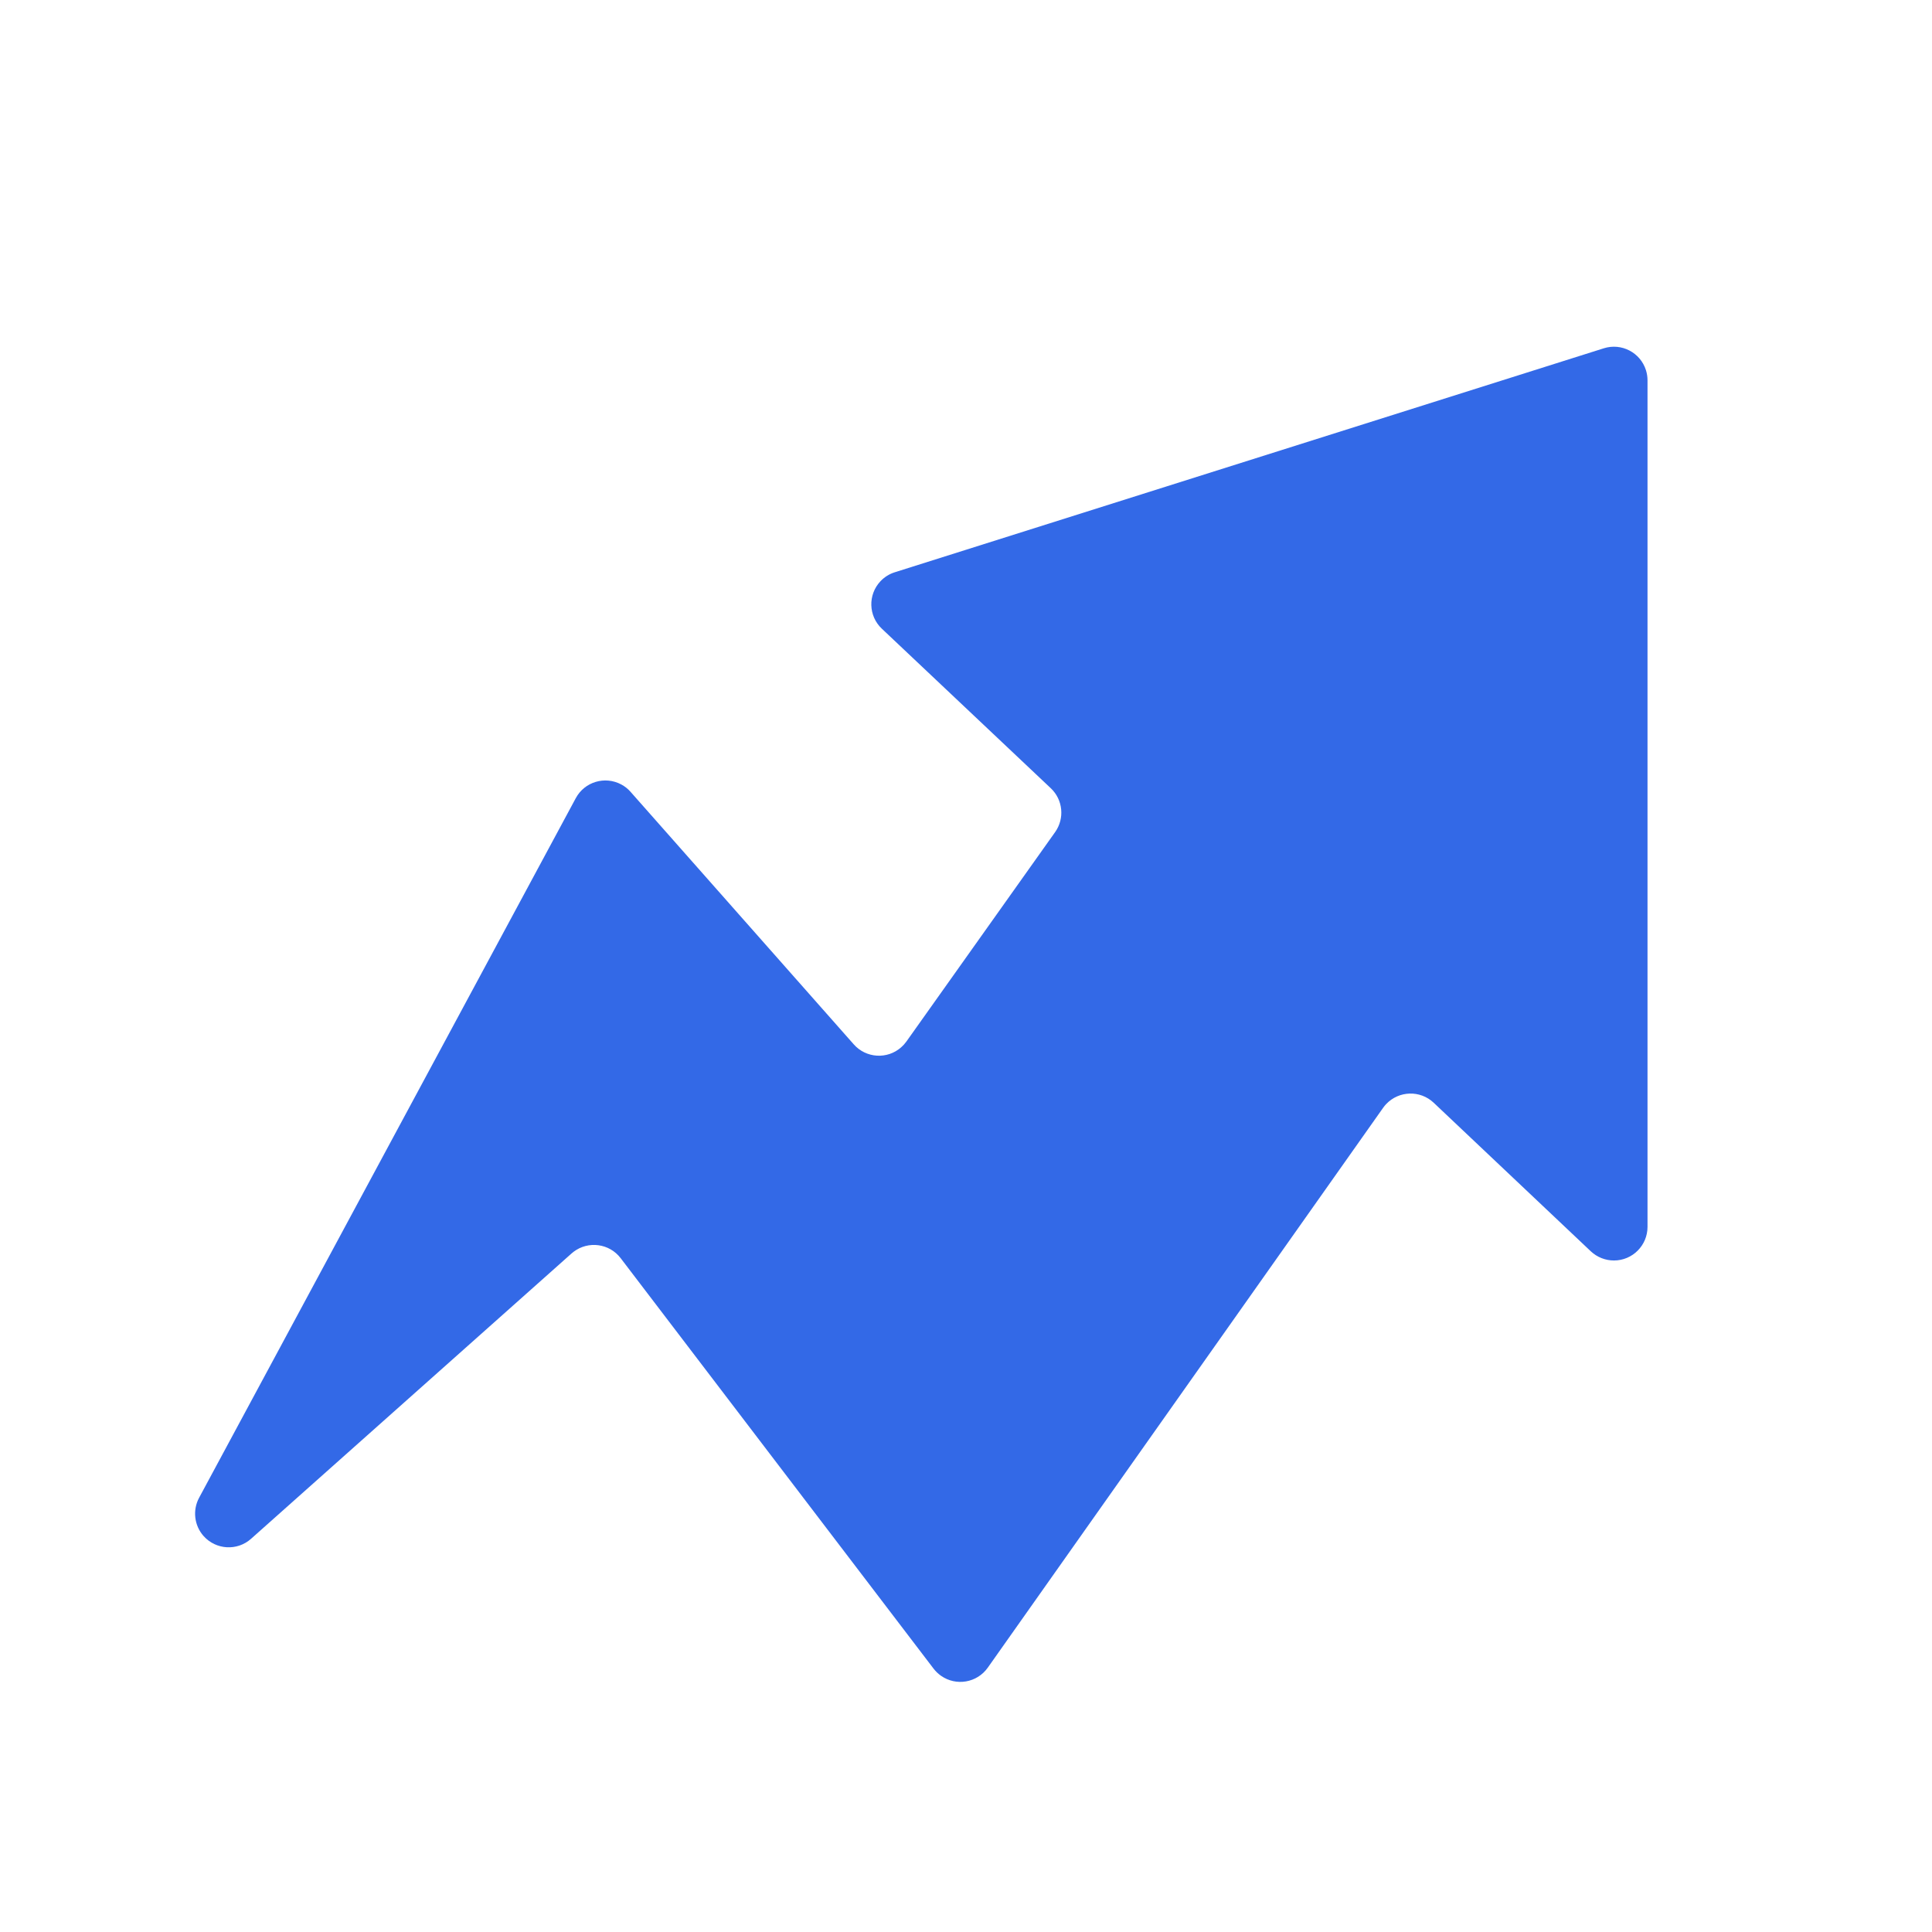
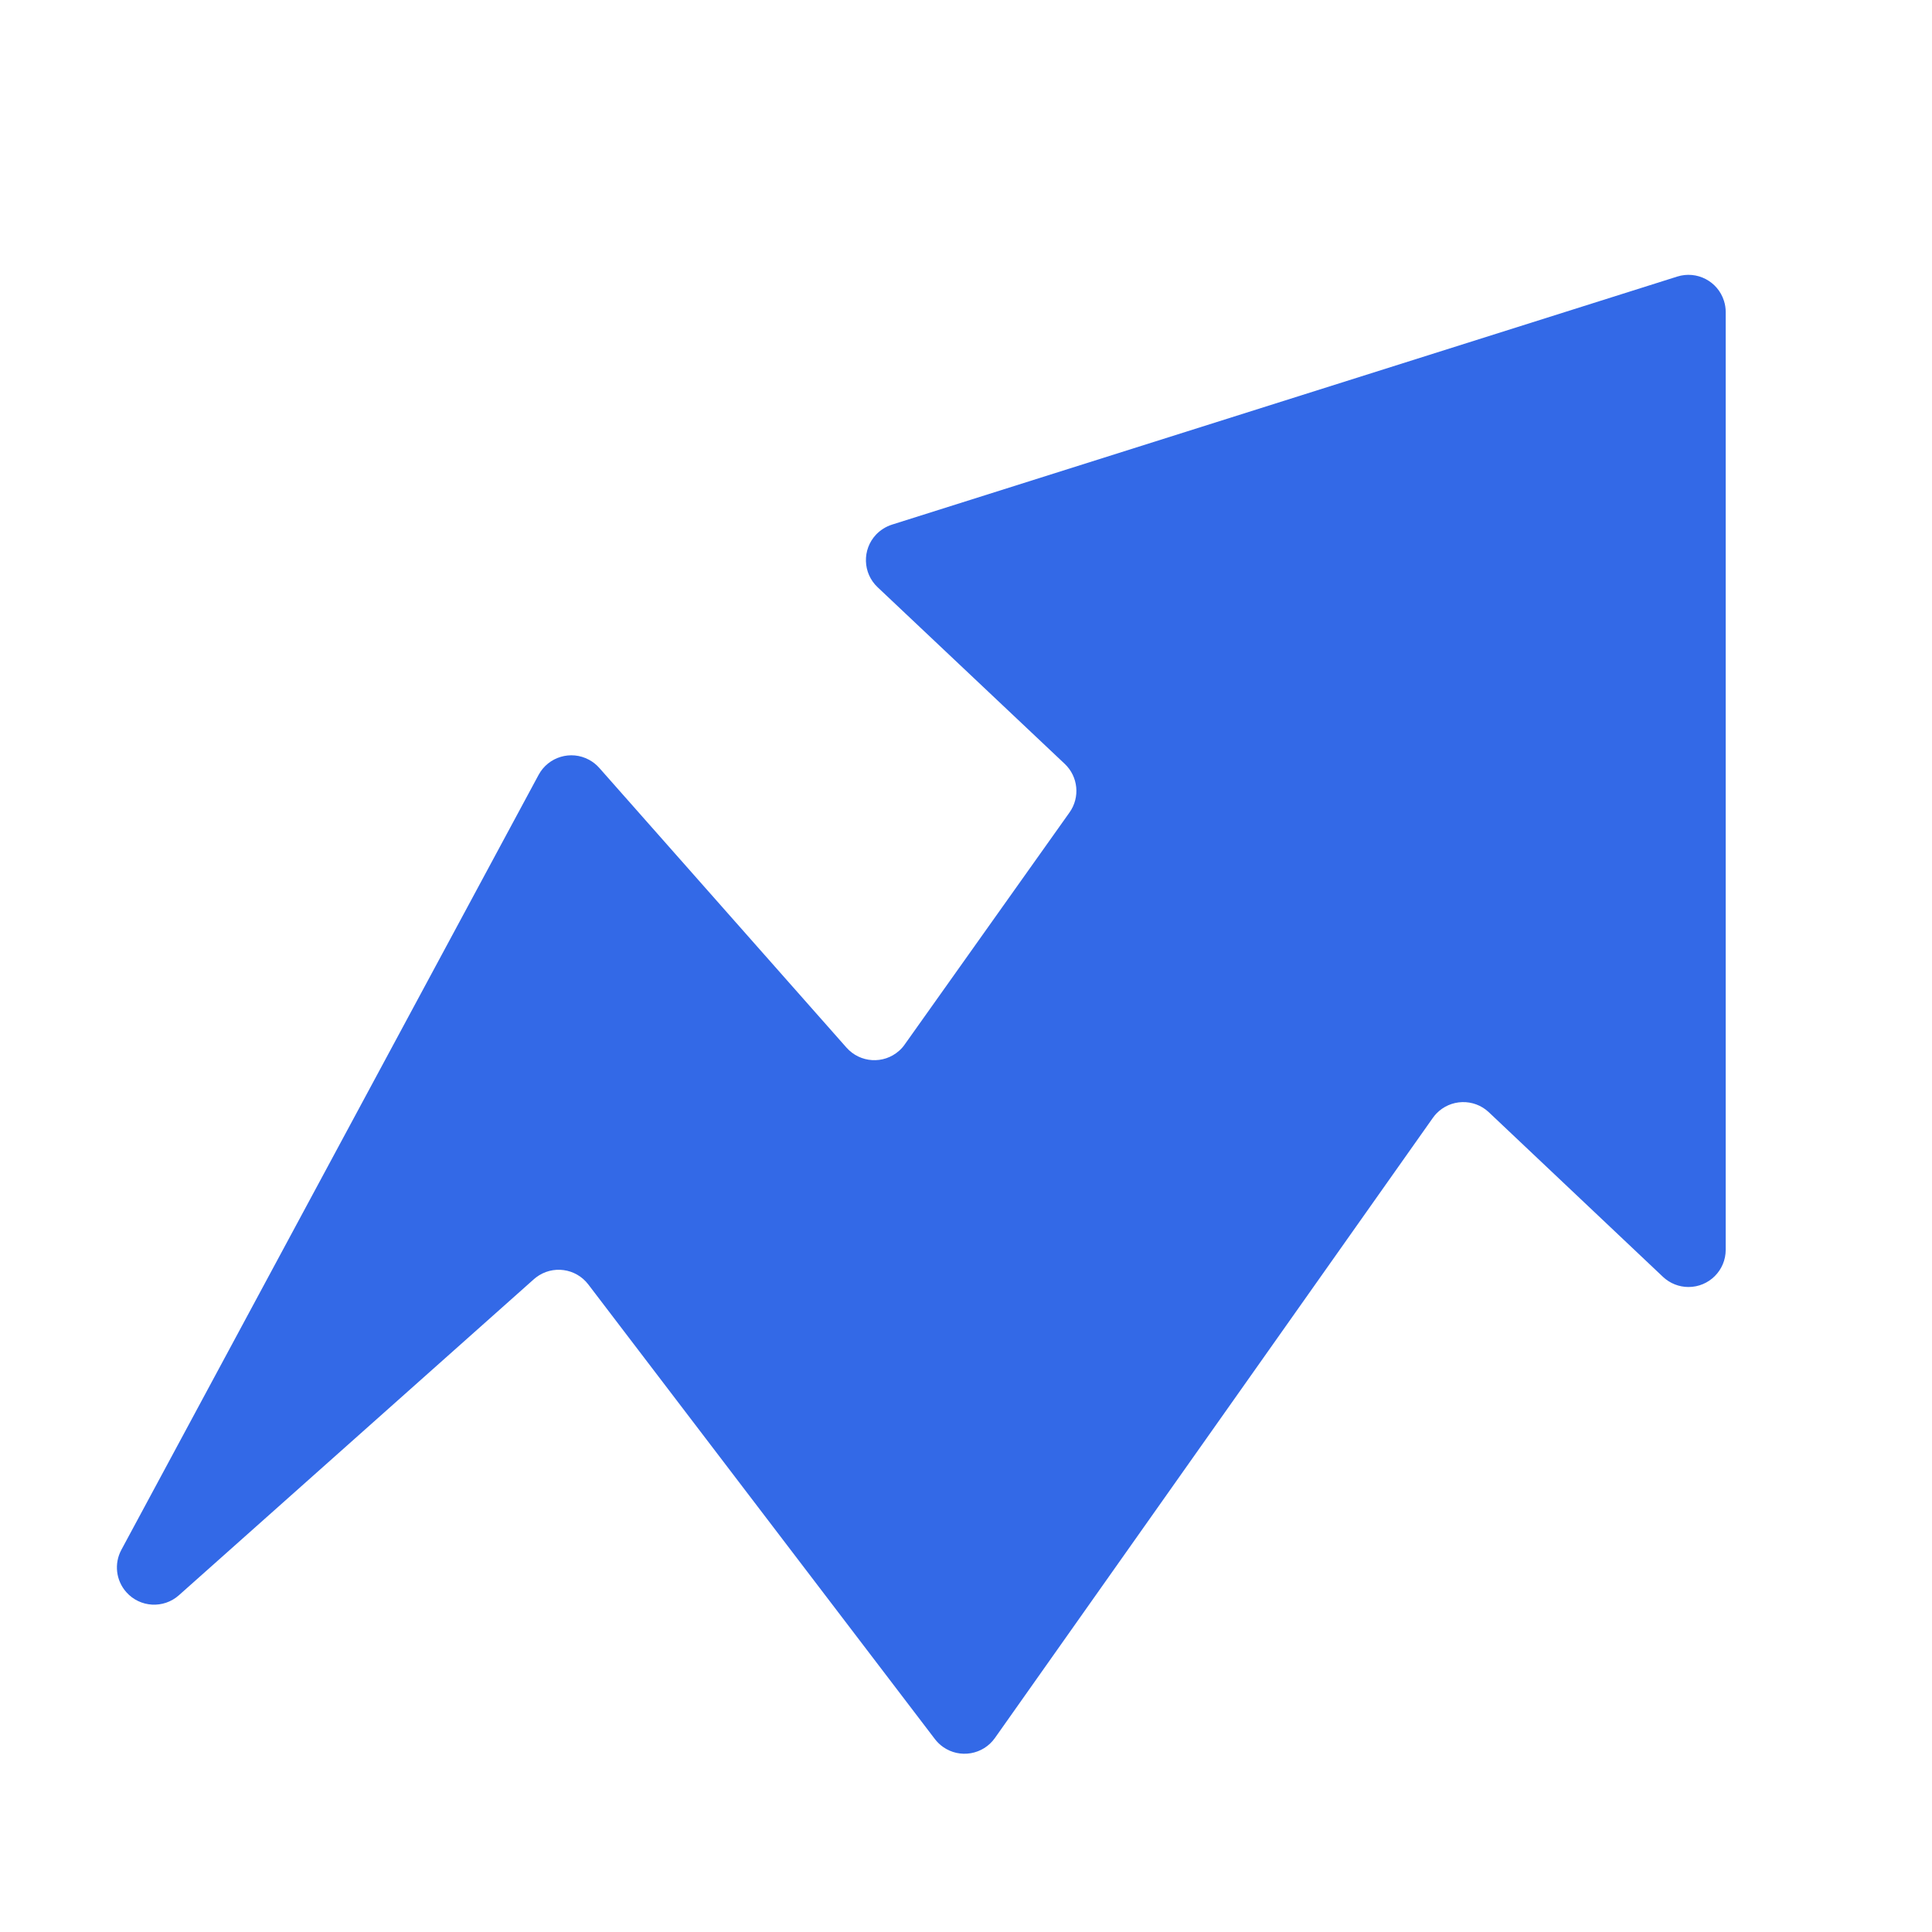
<svg xmlns="http://www.w3.org/2000/svg" width="40px" height="40px" viewBox="0 0 40 40" version="1.1">
  <defs />
  <g id="Page-1" stroke="none" stroke-width="1" fill="none" fill-rule="evenodd">
    <g id="Artboard" transform="translate(0, -118)" fill="#3369E7">
-       <path d="M4.122,149.01 L11.921,134.525 C12.103,134.186 12.525,134.06 12.864,134.242 C12.936,134.281 13.001,134.332 13.055,134.394 L17.676,139.622 C17.93,139.91 18.37,139.938 18.658,139.683 C18.698,139.648 18.734,139.608 18.765,139.565 L21.845,135.228 C22.046,134.945 22.008,134.557 21.755,134.319 L18.258,131.017 C17.978,130.753 17.966,130.313 18.229,130.034 C18.311,129.947 18.413,129.883 18.526,129.848 L33.205,125.211 C33.571,125.095 33.962,125.298 34.078,125.665 C34.099,125.733 34.11,125.803 34.11,125.874 L34.11,143.401 C34.11,143.785 33.799,144.097 33.415,144.097 C33.237,144.097 33.066,144.029 32.936,143.907 L29.683,140.831 C29.404,140.567 28.963,140.58 28.699,140.859 C28.676,140.883 28.655,140.909 28.636,140.936 L20.451,152.527 C20.229,152.841 19.795,152.916 19.481,152.694 C19.423,152.653 19.372,152.604 19.329,152.548 L12.85,144.049 C12.617,143.743 12.18,143.685 11.874,143.918 C11.86,143.928 11.847,143.94 11.834,143.951 L5.198,149.859 C4.911,150.115 4.471,150.089 4.215,149.802 C4.021,149.584 3.984,149.267 4.122,149.01 Z" id="Path-2" />
+       <path d="M2.513,150.087 L11.151,134.043 C11.353,133.668 11.82,133.528 12.195,133.73 C12.275,133.773 12.347,133.83 12.407,133.898 L17.525,139.689 C17.807,140.008 18.294,140.039 18.613,139.757 C18.658,139.718 18.697,139.674 18.731,139.625 L22.143,134.821 C22.366,134.508 22.323,134.078 22.044,133.815 L18.17,130.158 C17.86,129.866 17.846,129.378 18.138,129.068 C18.229,128.973 18.342,128.902 18.467,128.862 L34.726,123.726 C35.132,123.598 35.565,123.823 35.693,124.229 C35.717,124.304 35.729,124.383 35.729,124.461 L35.729,143.875 C35.729,144.301 35.384,144.646 34.958,144.646 C34.761,144.646 34.572,144.57 34.429,144.435 L30.825,141.028 C30.516,140.736 30.028,140.75 29.735,141.059 C29.71,141.086 29.687,141.114 29.666,141.144 L20.599,153.983 C20.353,154.331 19.872,154.414 19.524,154.168 C19.46,154.123 19.404,154.068 19.356,154.006 L12.18,144.593 C11.921,144.254 11.438,144.189 11.099,144.447 C11.084,144.459 11.069,144.471 11.054,144.484 L3.704,151.028 C3.386,151.311 2.899,151.283 2.616,150.965 C2.4,150.723 2.359,150.372 2.513,150.087 Z" id="Path-2" />
    </g>
  </g>
</svg>
